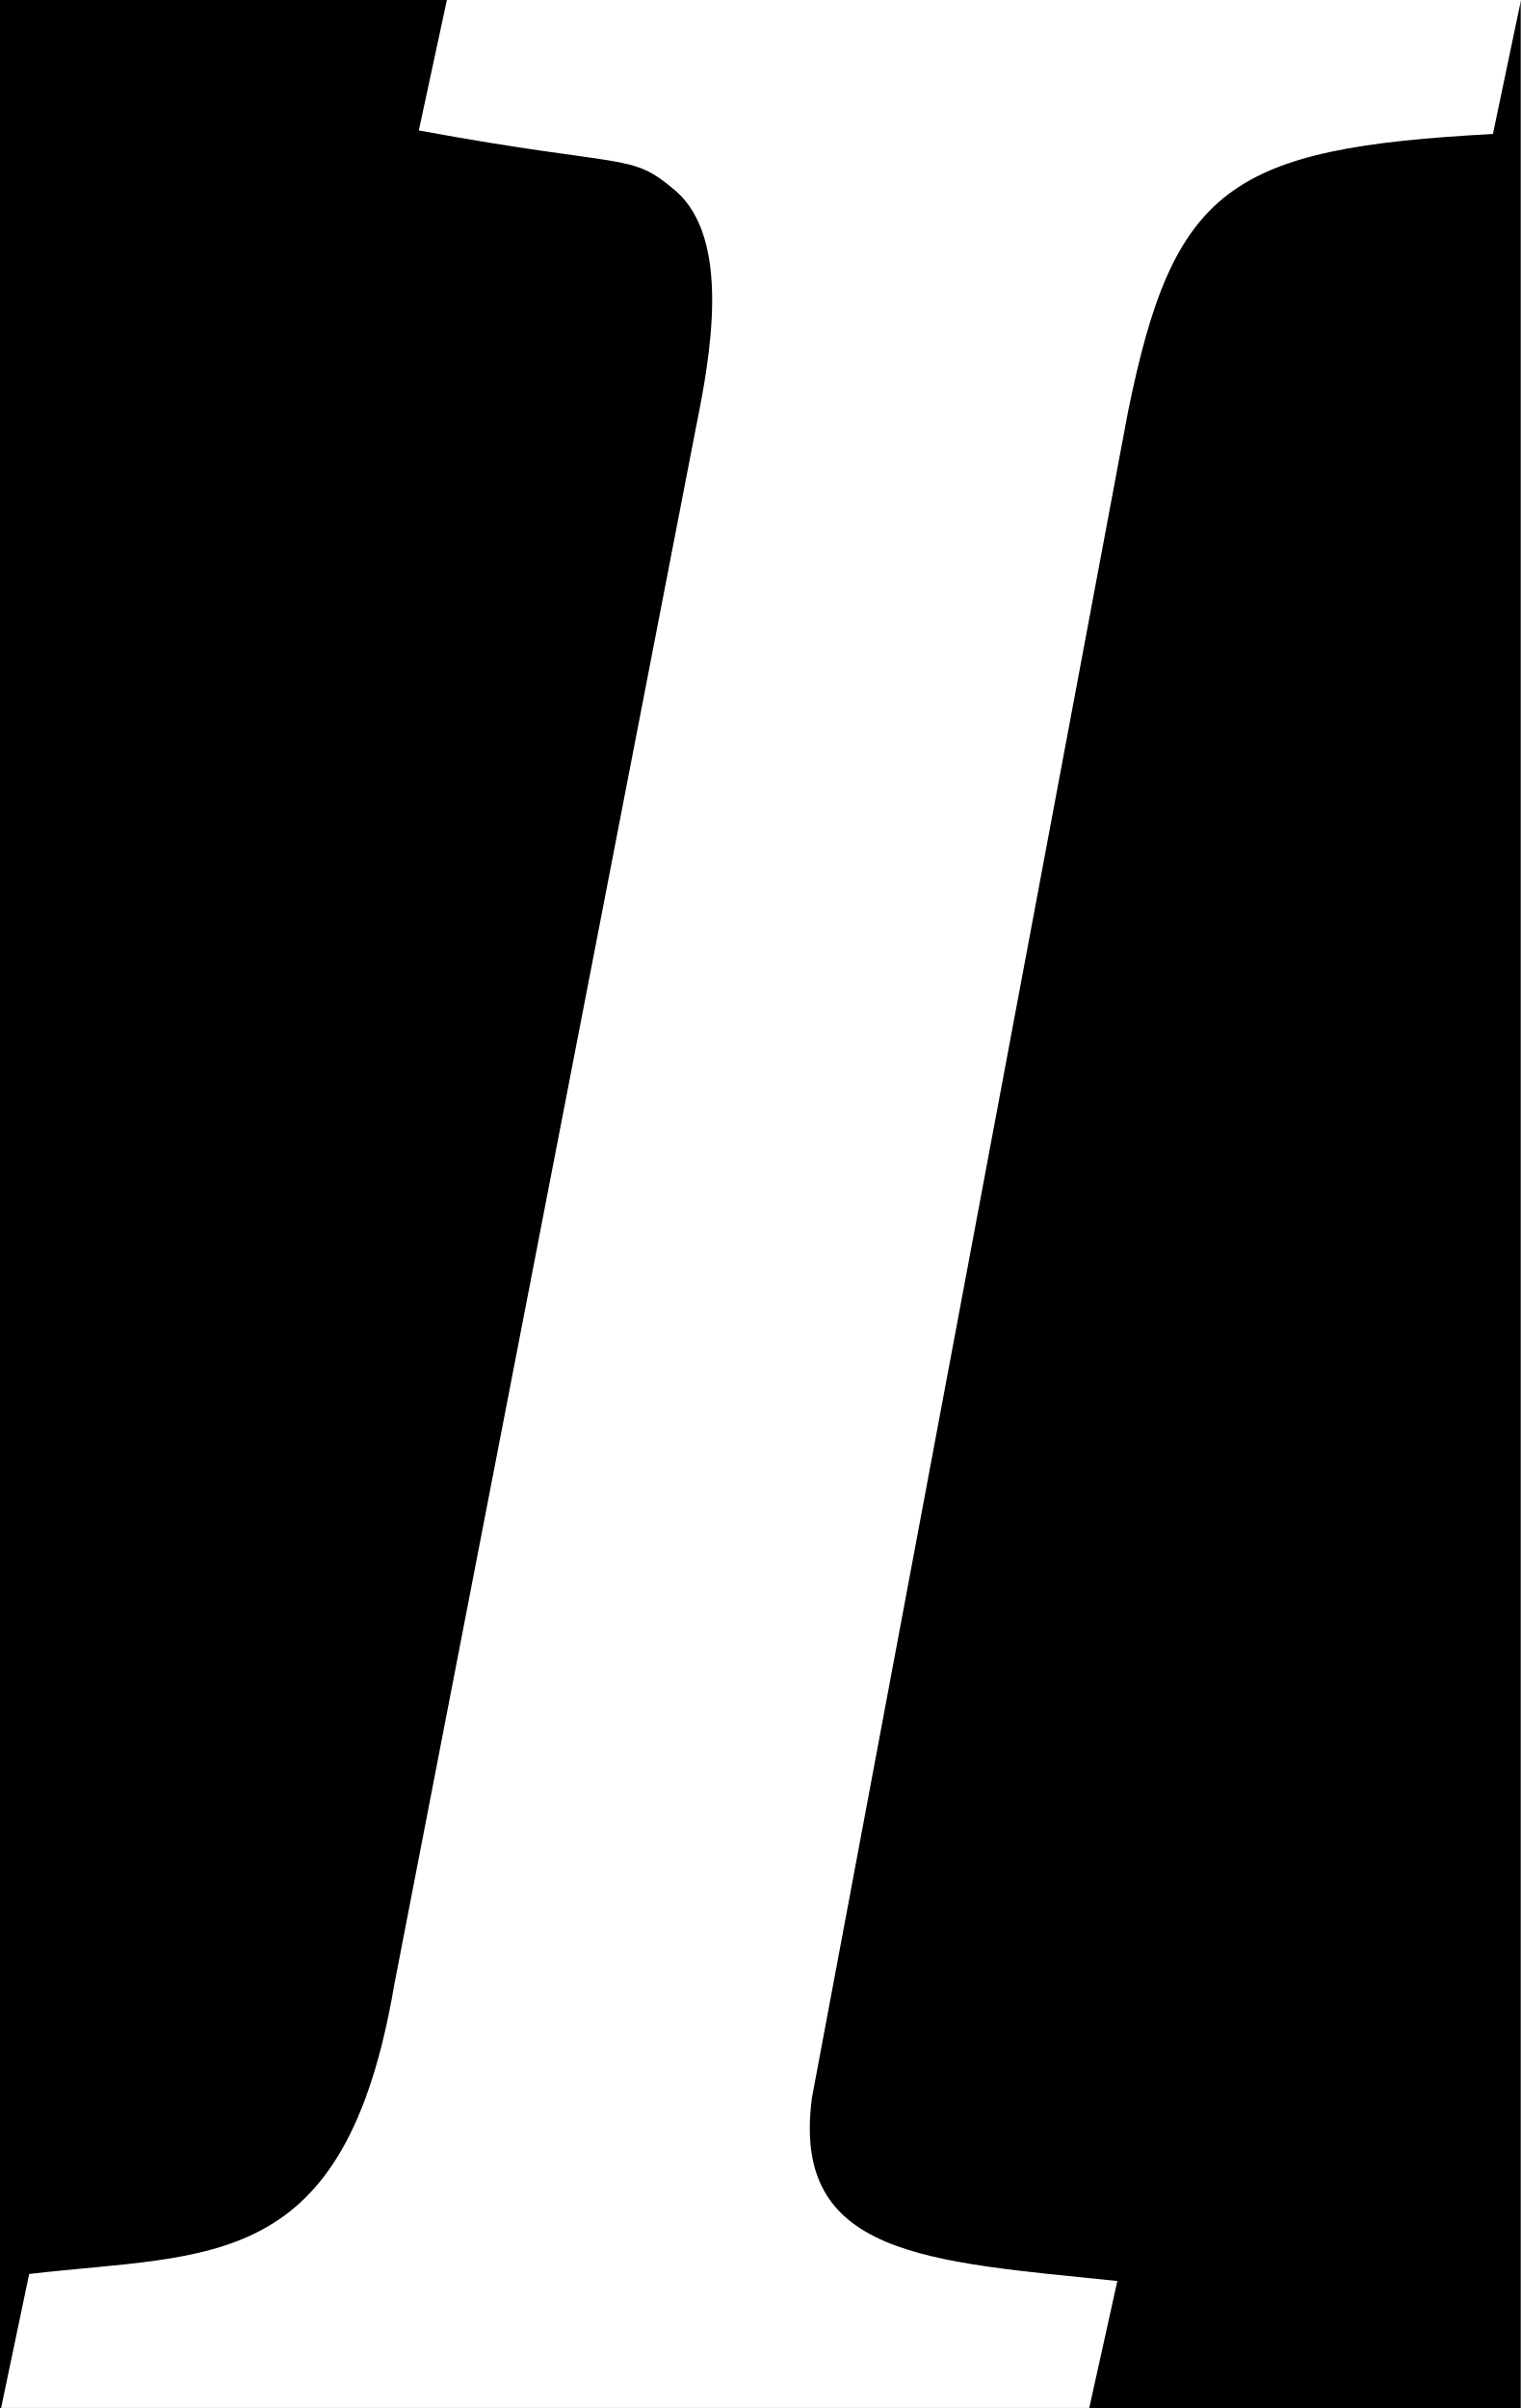
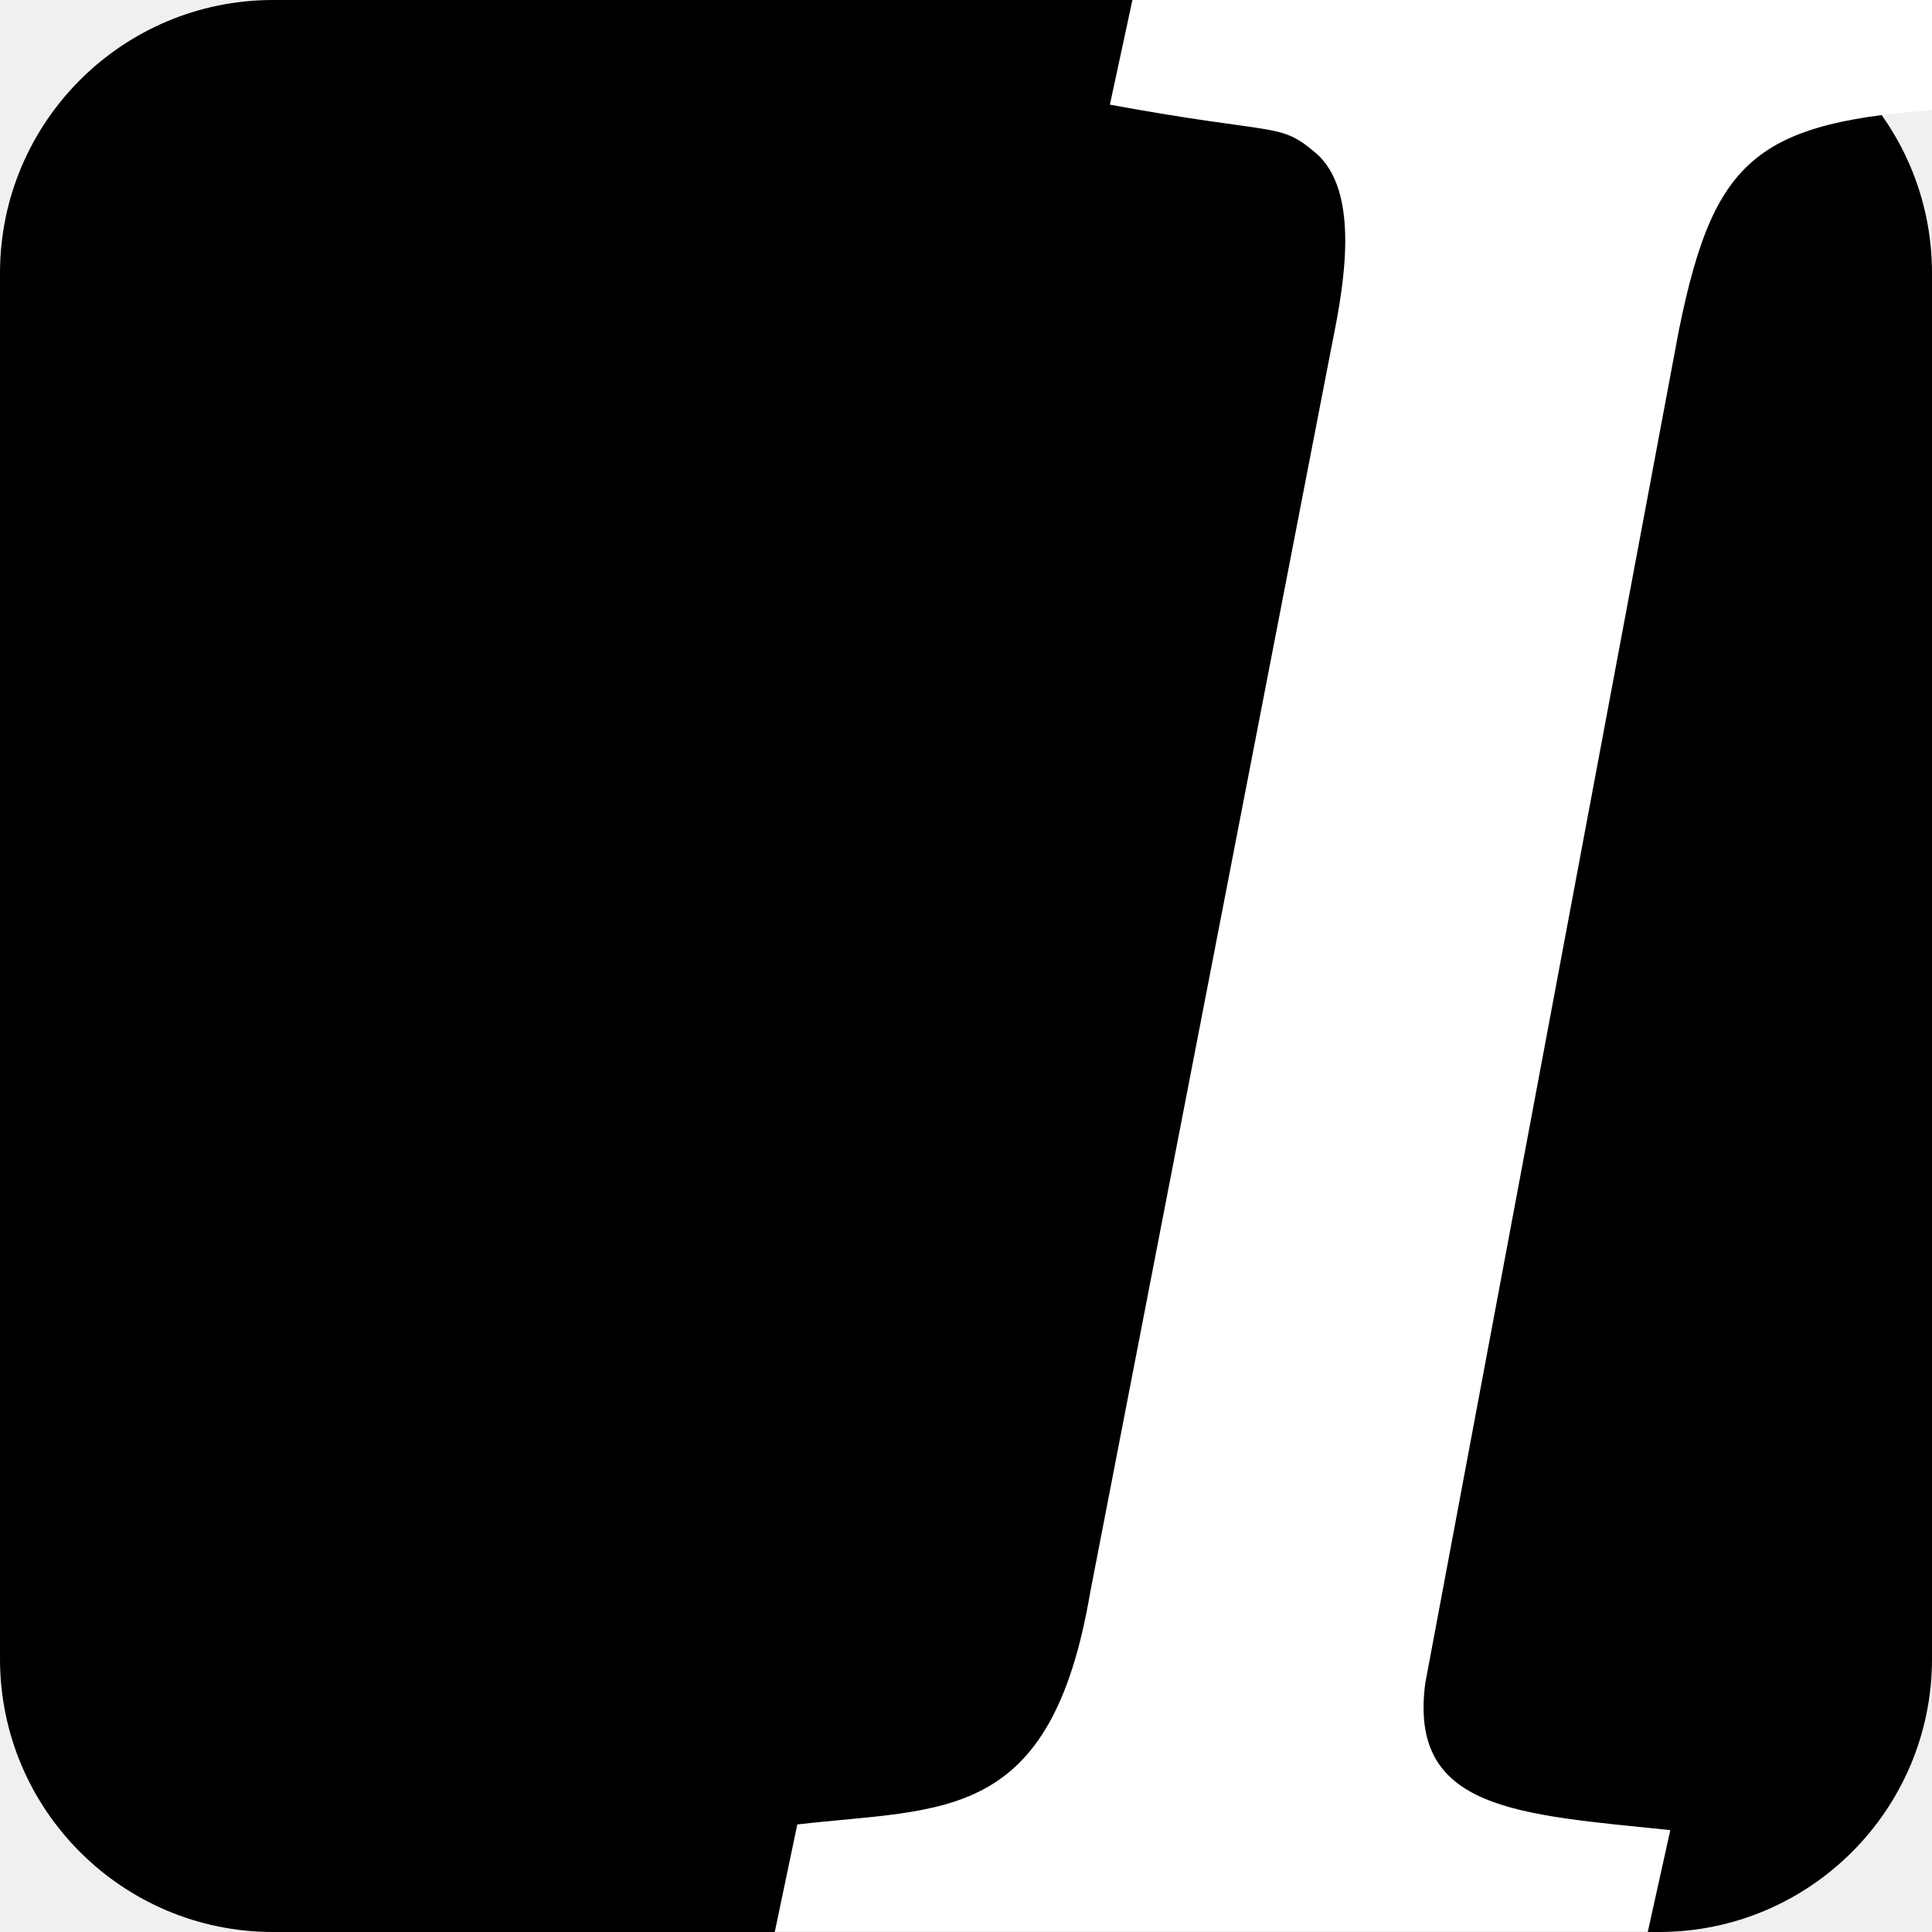
- <svg xmlns="http://www.w3.org/2000/svg" viewBox="459 0 1340 2122">
-   <rect x="459" y="0" width="1340" height="2122" fill="#000000" />
-   <path d="M852.788 0L828.043 114.951C1013.63 149.126 1013.63 133.592 1053.84 167.767C1103.93 210.338 1084.77 314.822 1072.4 375.922L806.391 1749.13C763.088 2003.88 645.551 1985.24 484.711 2003.88L459.967 2121.94H1418.82L1443.57 2010.1C1275.3 1992.7 1155.91 1988.35 1174.47 1848.54L1452.84 363.495C1493.05 164.66 1542.54 130.485 1774.52 118.058L1799.27 0H852.788Z" fill="#ffffff" />
+ <svg xmlns="http://www.w3.org/2000/svg" viewBox="0 0 2122 2122">
+   <rect x="0" y="0" width="2122" height="2122" fill="#000000" rx="300" />
+   <path d="M852.788 0L828.043 114.951C1013.63 149.126 1013.63 133.592 1053.84 167.767C1103.93 210.338 1084.77 314.822 1072.4 375.922L806.391 1749.13C763.088 2003.88 645.551 1985.24 484.711 2003.88L459.967 2121.94H1418.82L1443.57 2010.1C1275.3 1992.7 1155.91 1988.35 1174.47 1848.54L1452.84 363.495C1493.05 164.66 1542.54 130.485 1774.52 118.058L1799.27 0H852.788Z" transform="translate(391, 0)" fill="#ffffff" />
</svg>
